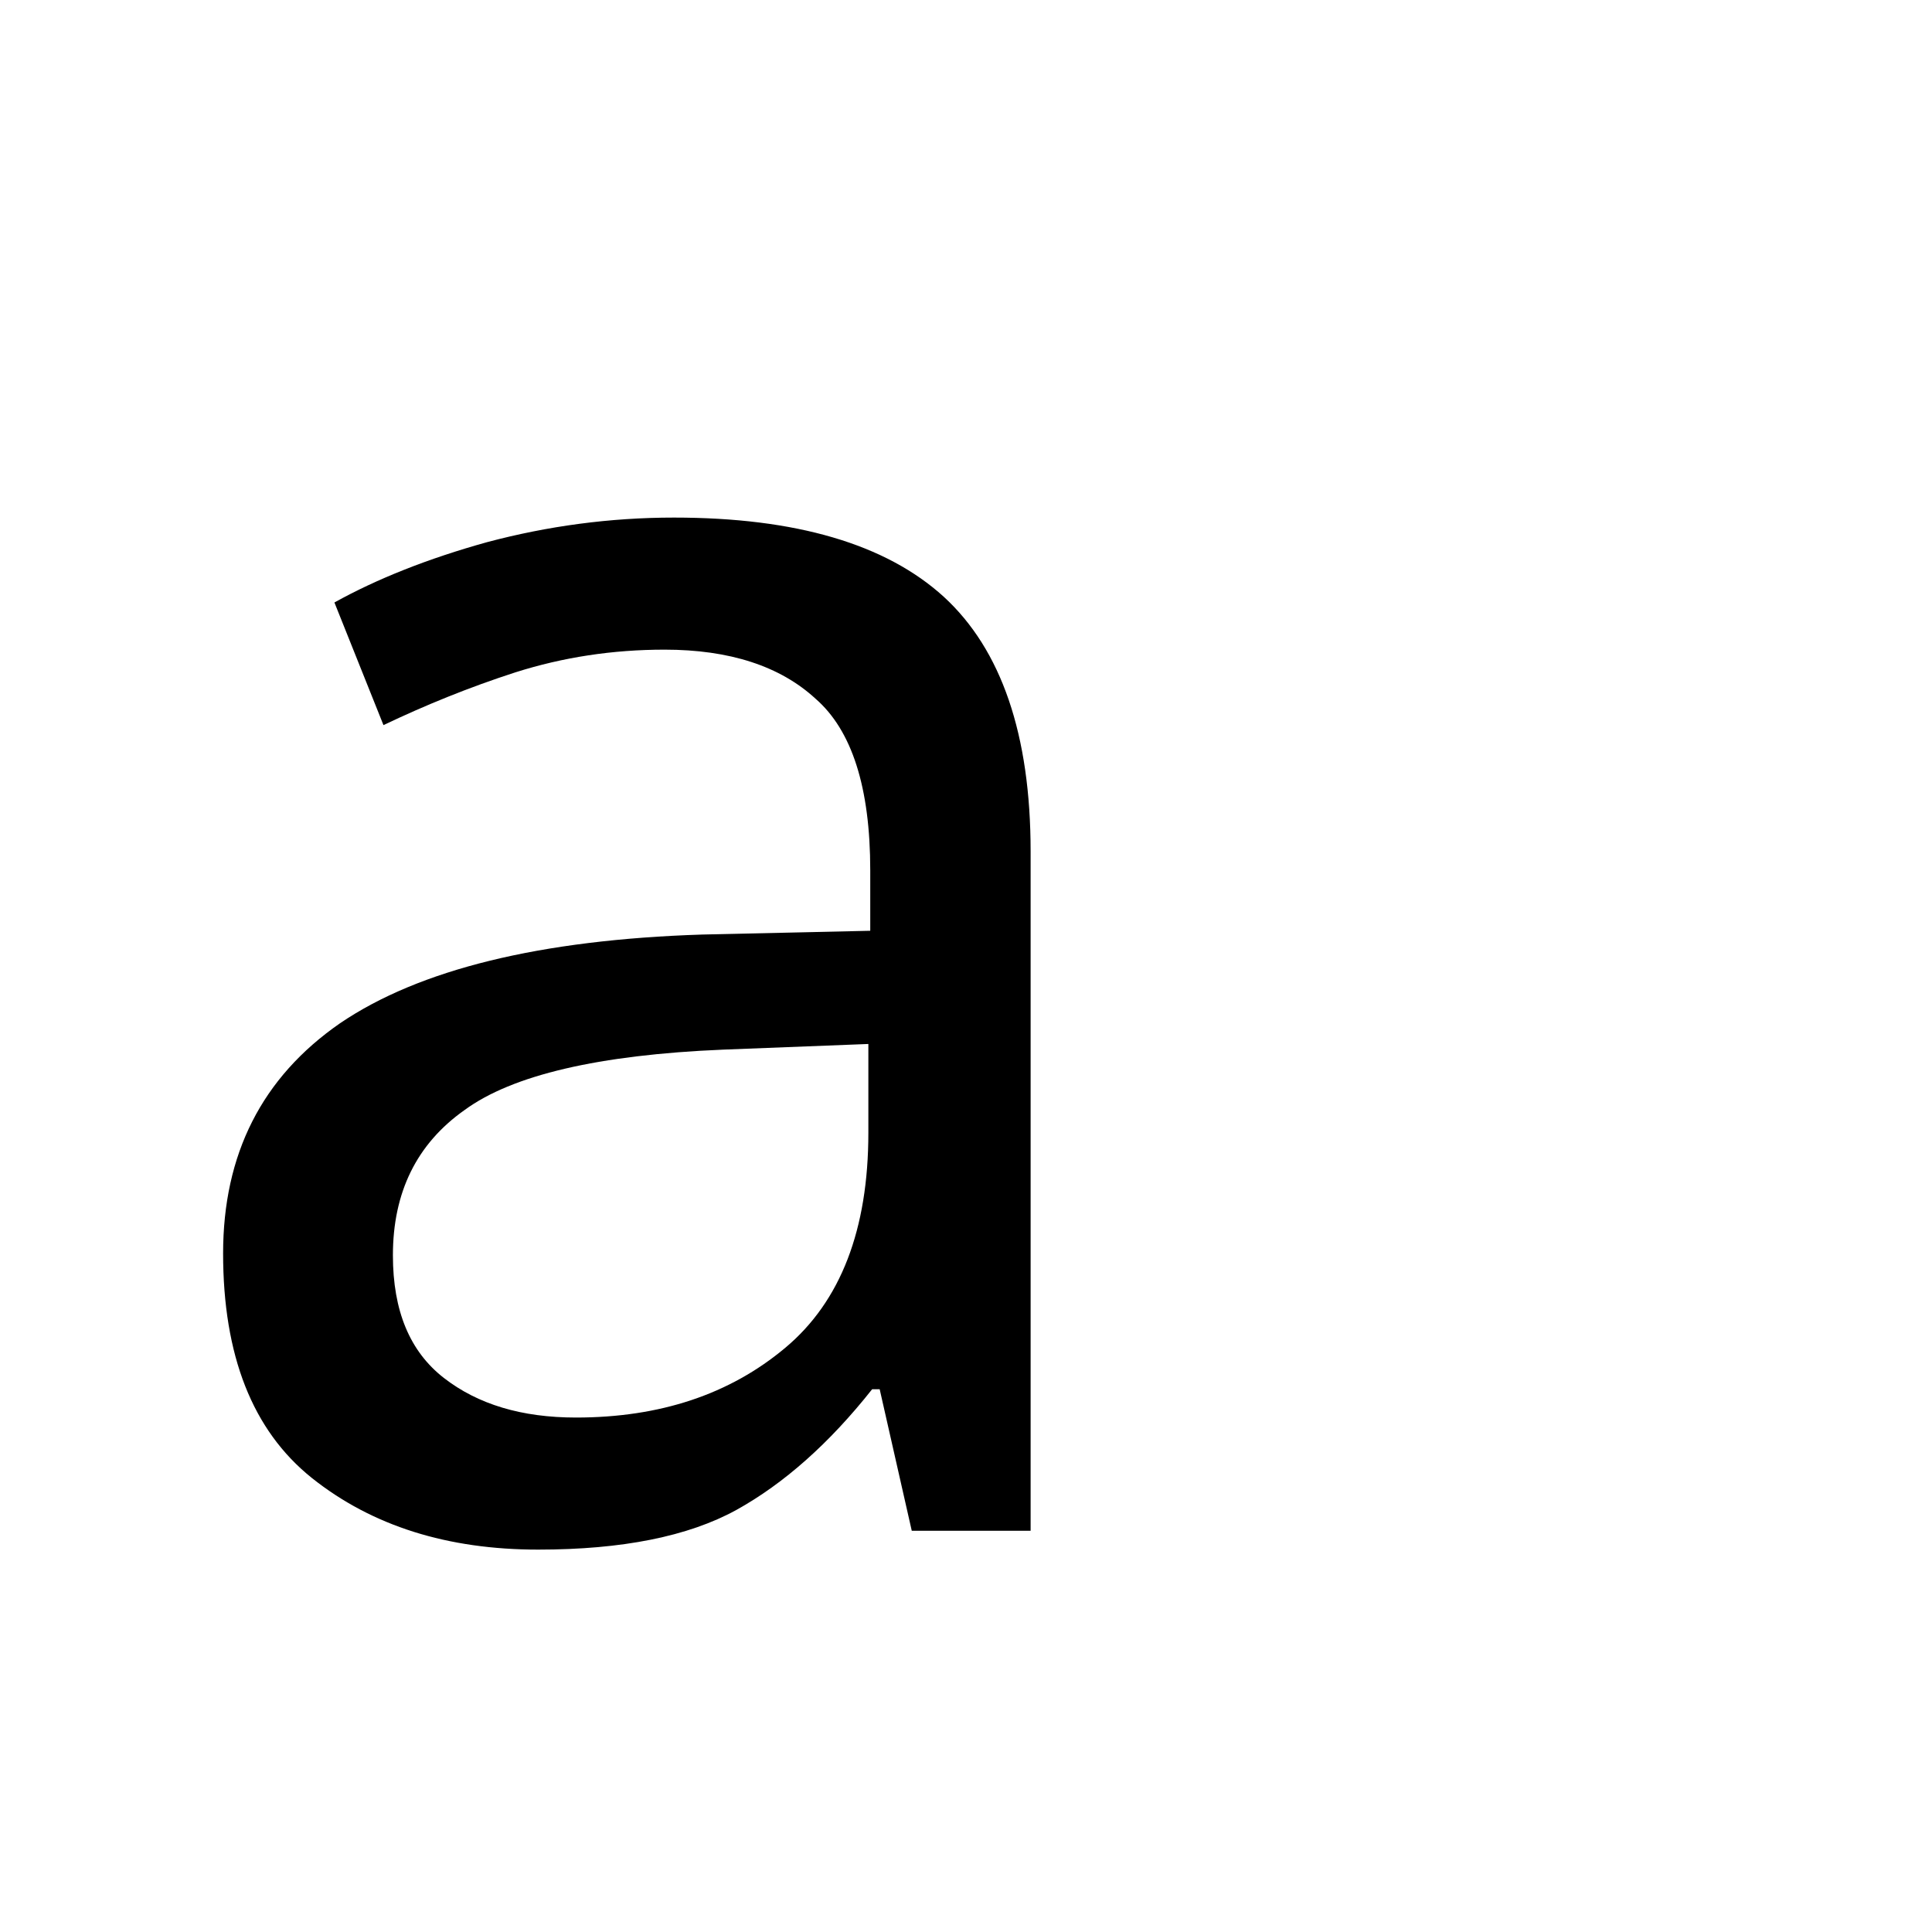
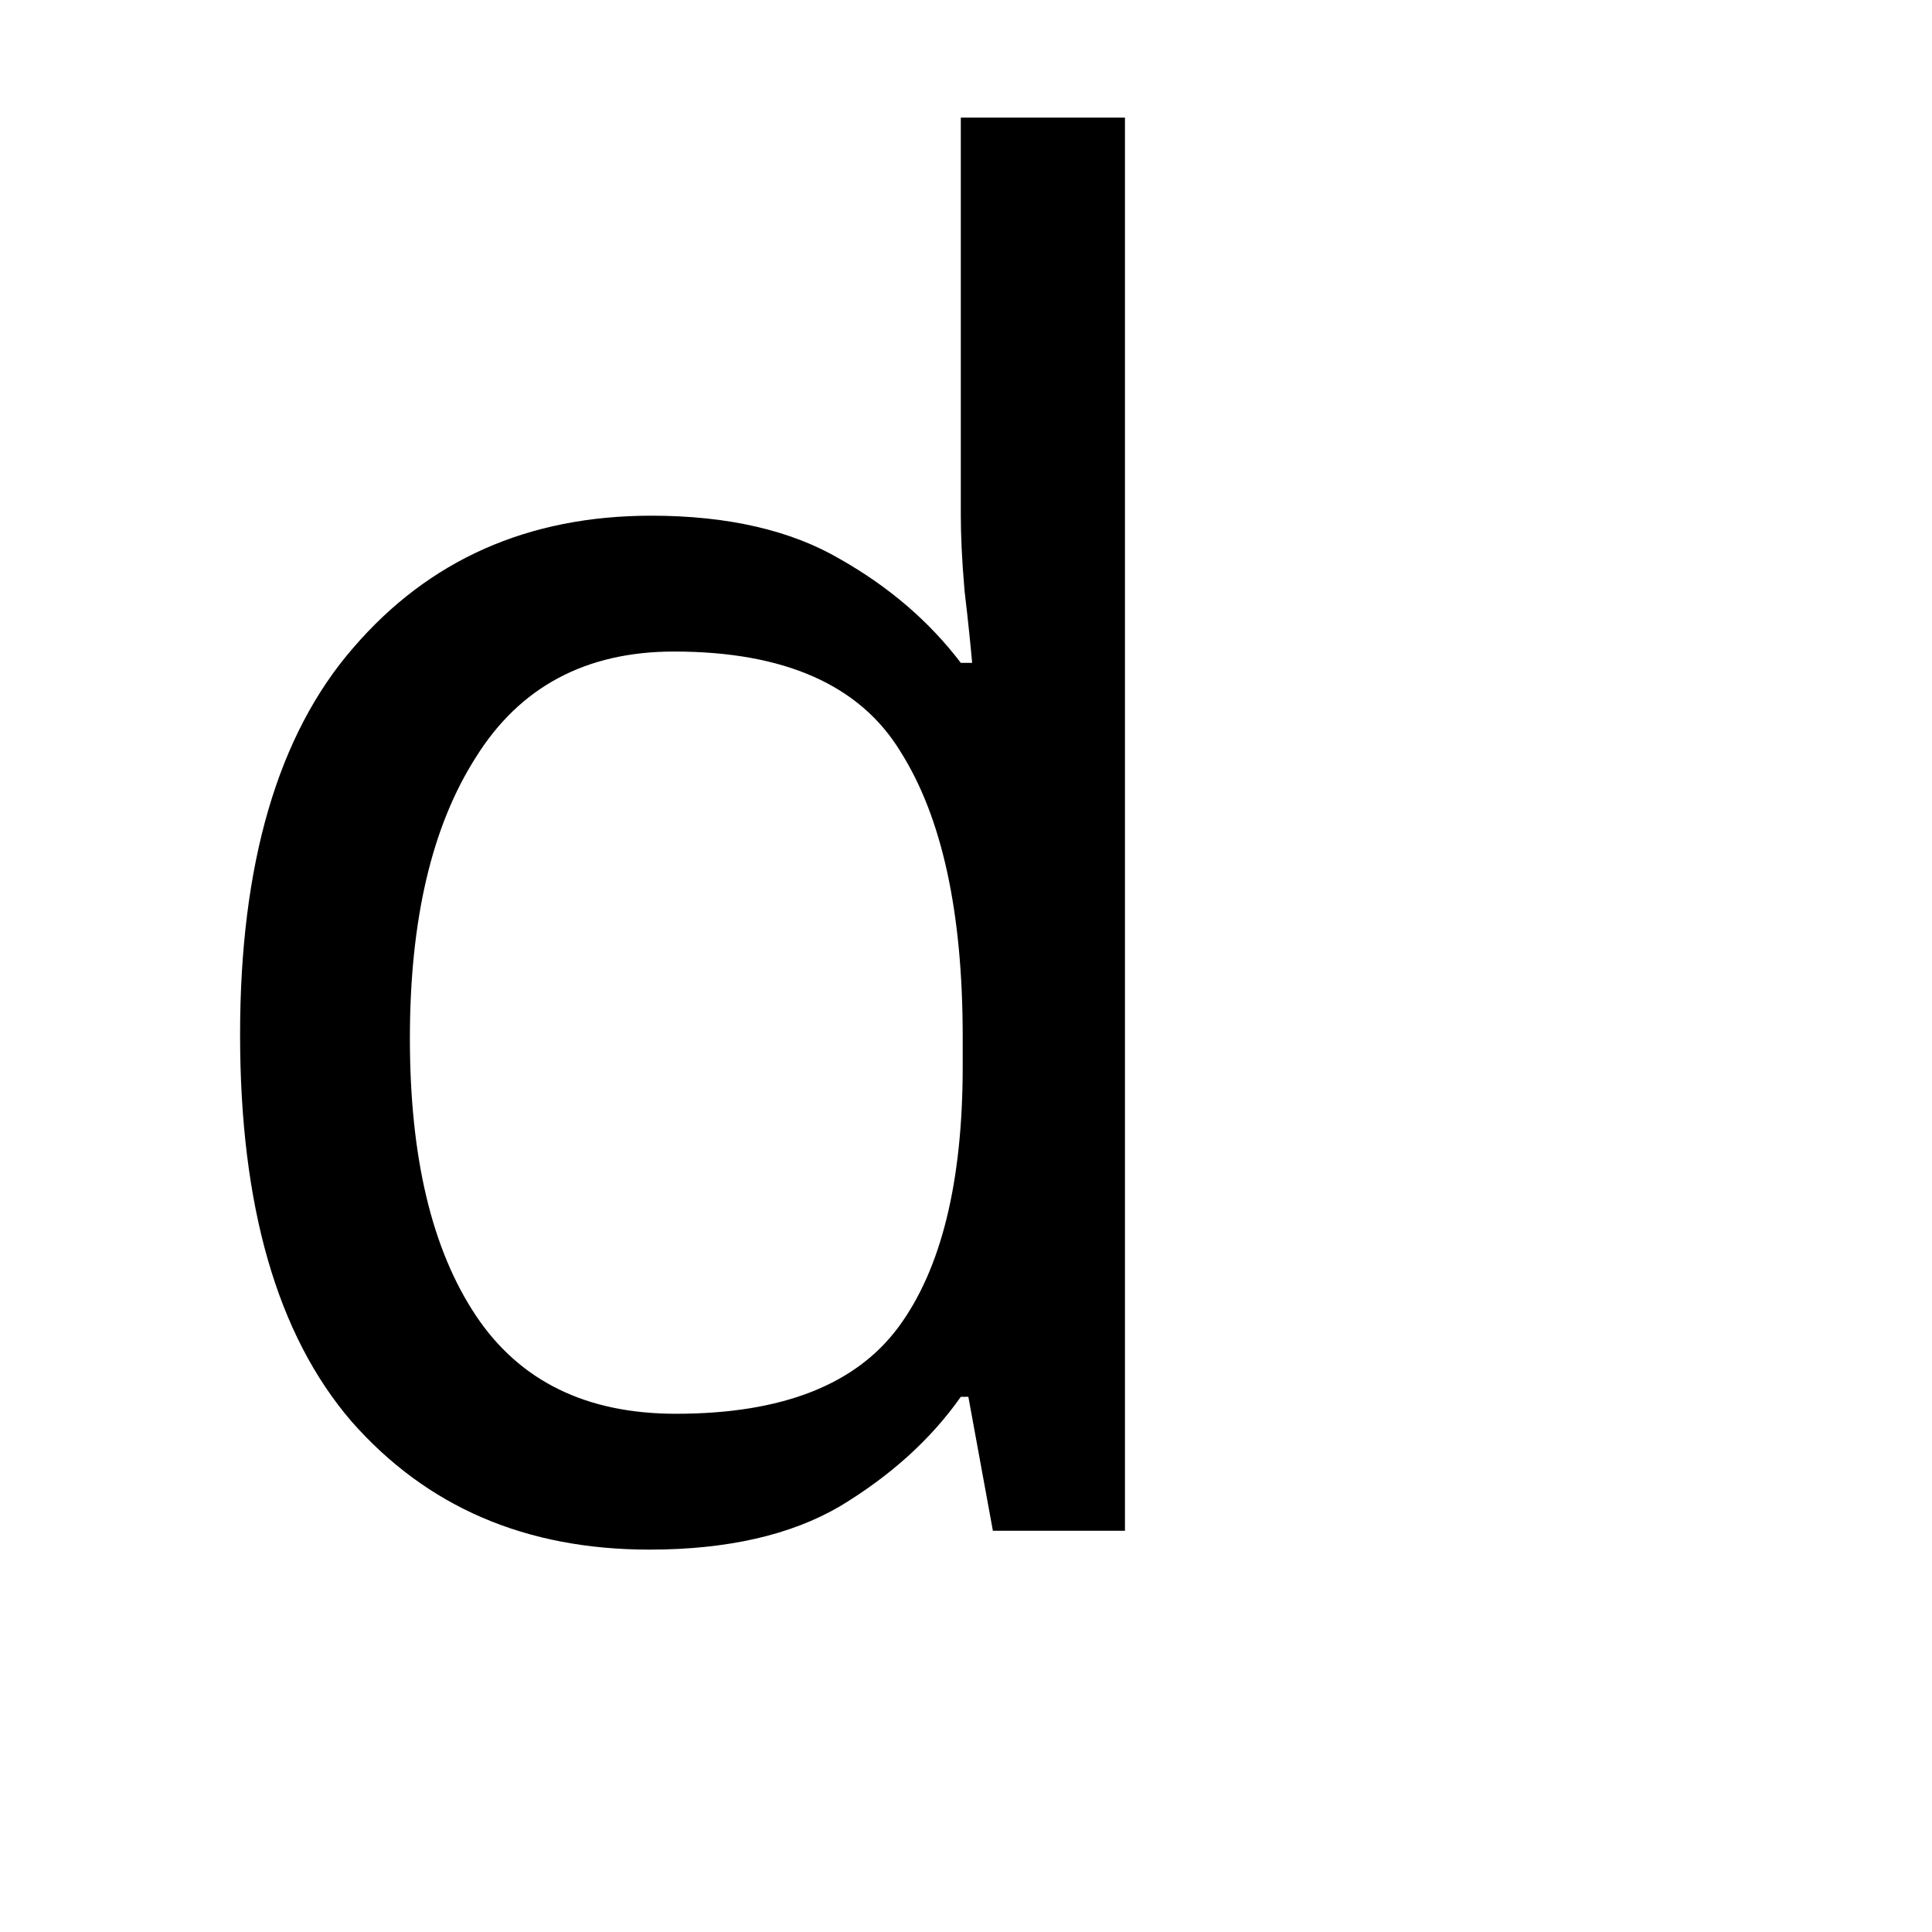
<svg xmlns="http://www.w3.org/2000/svg" width="16" height="16" id="svg2" version="1.1">
  <defs id="defs4" />
  <g id="layer1" transform="translate(0,-1036.362)">
    <text xml:space="preserve" style="font-size:15.409px;font-style:normal;font-variant:normal;font-weight:normal;font-stretch:normal;line-height:125%;letter-spacing:0px;word-spacing:0px;fill:#000000;fill-opacity:1;stroke:none;font-family:Astronom;-inkscape-font-specification:Astronom" x="1.146" y="1049.038" id="text2993">
-       <tspan id="tspan2995" x="1.146" y="1049.038">a</tspan>
+       <tspan id="tspan2995" x="1.146" y="1049.038">d</tspan>
    </text>
  </g>
</svg>
